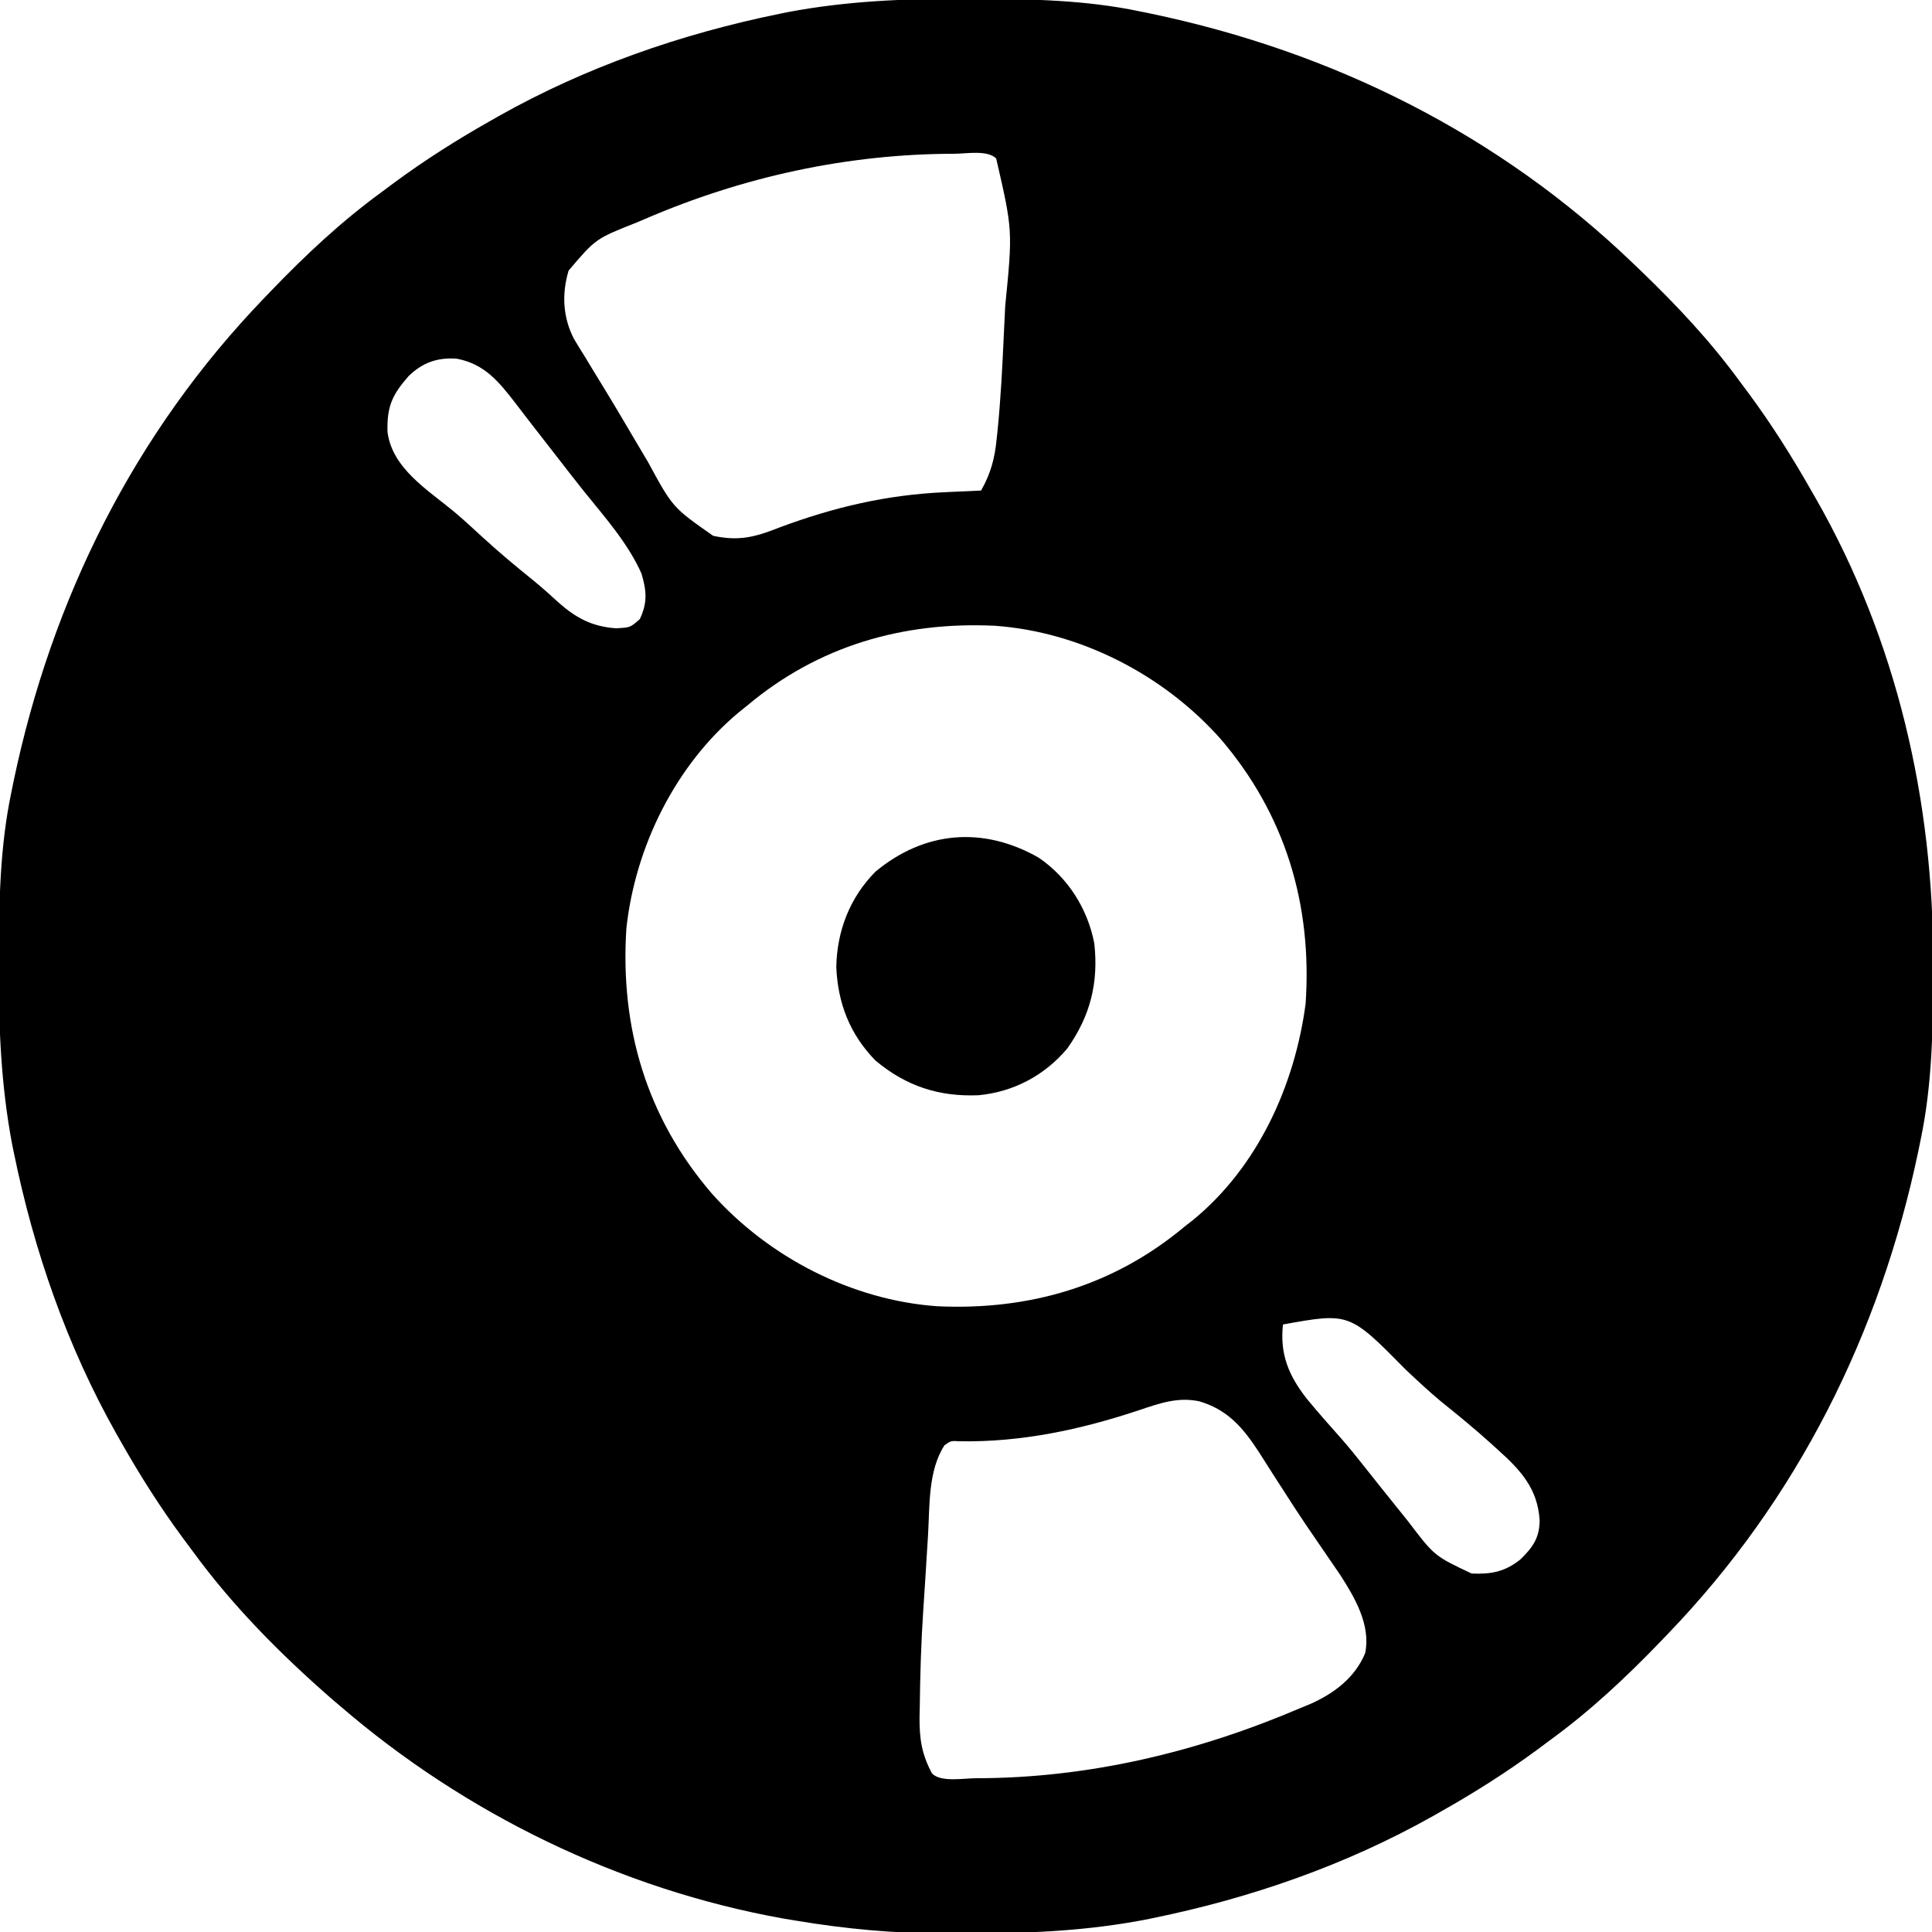
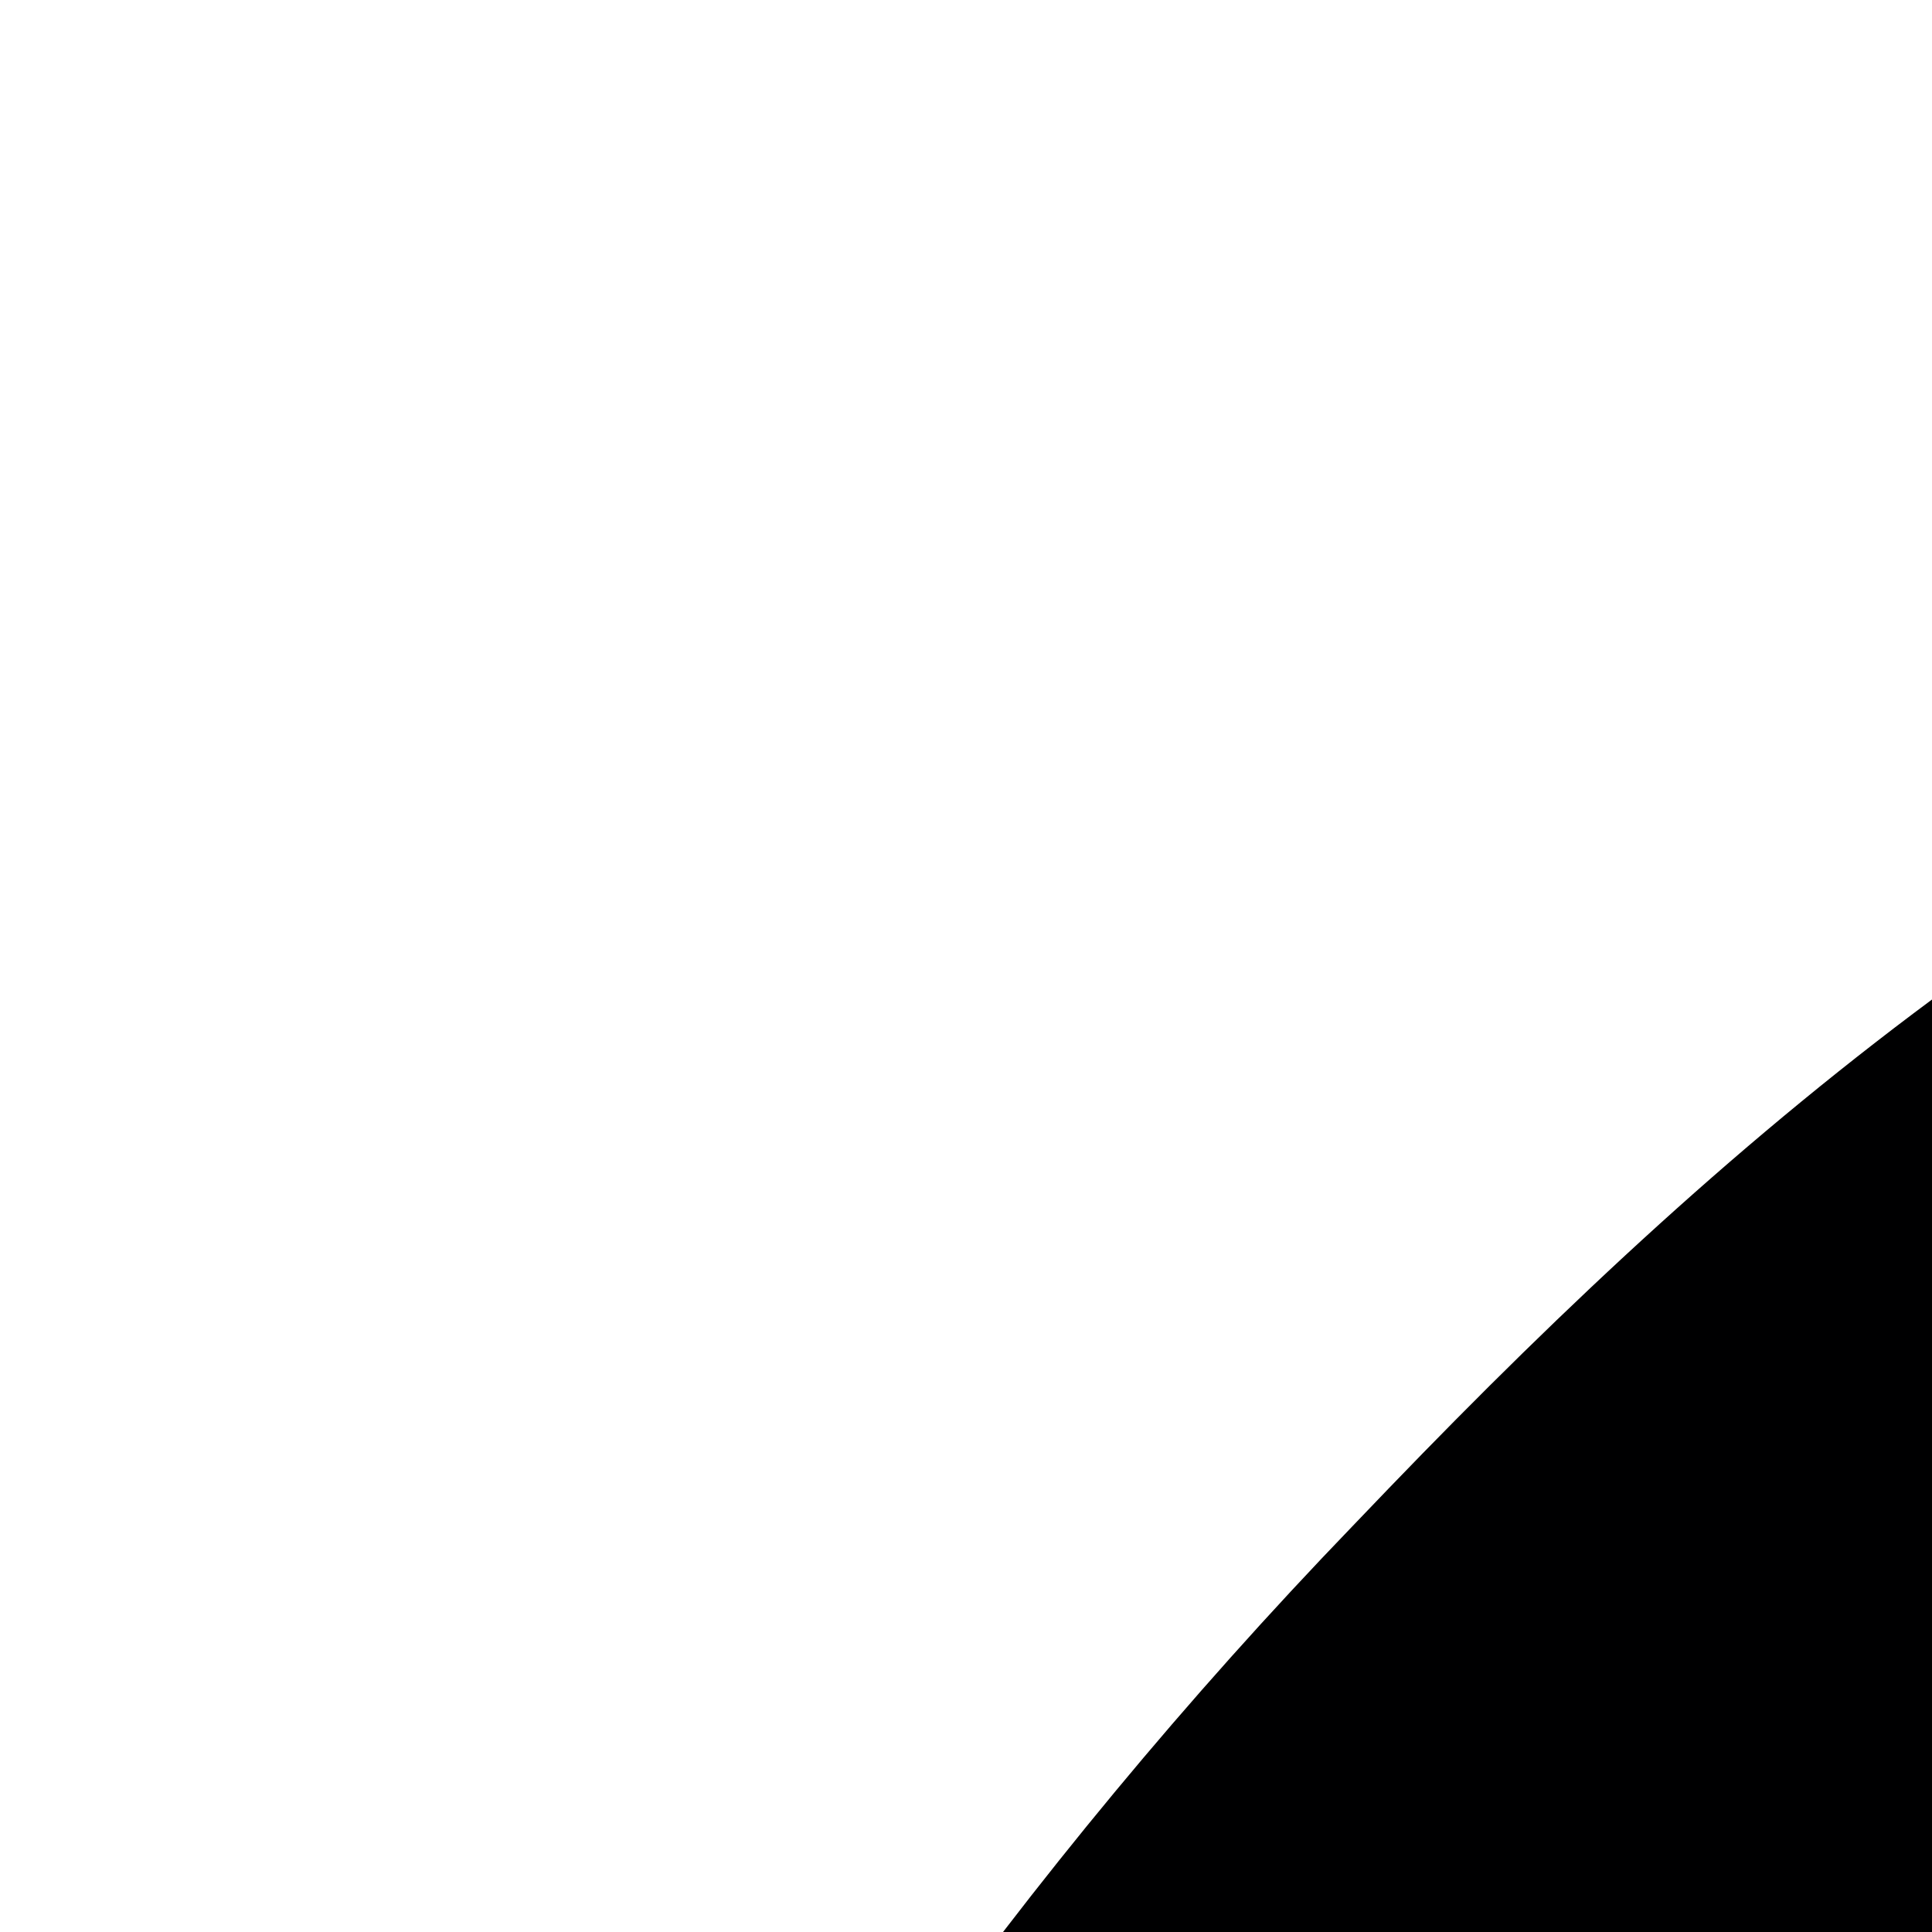
- <svg xmlns="http://www.w3.org/2000/svg" version="1.1" width="512" height="512">
+ <svg xmlns="http://www.w3.org/2000/svg" version="1.1" viewBox="0 0 100 100">
  <path d="M0 0 C1.018 0.002 2.036 0.004 3.085 0.007 C17.694 0.056 32.026 0.307 46.375 3.312 C47.35 3.511 48.325 3.71 49.329 3.915 C97.711 14.035 141.699 35.952 177.375 70.312 C178.364 71.261 178.364 71.261 179.373 72.228 C188.861 81.372 197.601 90.67 205.375 101.312 C206.233 102.464 207.091 103.615 207.949 104.766 C213.987 112.957 219.346 121.471 224.375 130.312 C224.739 130.944 225.104 131.576 225.479 132.227 C247.085 169.975 256.852 212.742 256.688 255.938 C256.685 256.955 256.683 257.973 256.681 259.022 C256.631 273.631 256.38 287.963 253.375 302.312 C253.077 303.775 253.077 303.775 252.773 305.267 C242.652 353.648 220.736 397.637 186.375 433.312 C185.743 433.972 185.111 434.631 184.459 435.311 C175.315 444.799 166.018 453.539 155.375 461.312 C154.224 462.171 153.073 463.029 151.922 463.887 C143.732 469.924 135.23 475.307 126.375 480.312 C125.668 480.715 124.961 481.117 124.232 481.531 C101.097 494.557 75.925 503.306 49.938 508.625 C49.219 508.772 48.5 508.92 47.759 509.072 C33.083 511.861 18.558 512.661 3.648 512.628 C0.708 512.625 -2.23 512.649 -5.17 512.674 C-18.543 512.718 -31.439 511.513 -44.625 509.312 C-46.331 509.03 -46.331 509.03 -48.071 508.742 C-91.338 500.97 -132.388 480.983 -165.625 452.312 C-166.37 451.678 -167.115 451.044 -167.883 450.391 C-181.388 438.579 -194.059 425.829 -204.625 411.312 C-205.481 410.163 -206.338 409.013 -207.195 407.863 C-213.235 399.673 -218.619 391.169 -223.625 382.312 C-224.027 381.605 -224.429 380.898 -224.844 380.169 C-237.869 357.034 -246.618 331.863 -251.938 305.875 C-252.085 305.156 -252.232 304.437 -252.384 303.697 C-255.358 288.05 -255.998 272.577 -255.938 256.688 C-255.935 255.67 -255.933 254.652 -255.931 253.603 C-255.881 238.994 -255.63 224.662 -252.625 210.312 C-252.426 209.338 -252.228 208.363 -252.023 207.358 C-241.902 158.977 -219.986 114.988 -185.625 79.312 C-184.993 78.653 -184.361 77.994 -183.709 77.314 C-174.565 67.826 -165.268 59.086 -154.625 51.312 C-153.474 50.454 -152.323 49.596 -151.172 48.738 C-142.982 42.701 -134.48 37.318 -125.625 32.312 C-124.918 31.91 -124.211 31.508 -123.482 31.094 C-100.347 18.068 -75.175 9.319 -49.188 4 C-48.469 3.853 -47.75 3.705 -47.009 3.553 C-31.363 0.58 -15.889 -0.061 0 0 Z M-84.625 58.312 C-85.8 58.812 -85.8 58.812 -87 59.321 C-97.754 63.572 -97.754 63.572 -104.937 72.016 C-106.778 78.161 -106.482 84.4 -103.527 90.102 C-102.564 91.728 -101.574 93.34 -100.562 94.938 C-100.033 95.816 -99.504 96.694 -98.958 97.598 C-97.811 99.498 -96.653 101.392 -95.487 103.28 C-93.521 106.482 -91.606 109.711 -89.699 112.949 C-88.384 115.175 -87.067 117.4 -85.75 119.625 C-85.132 120.668 -84.515 121.711 -83.879 122.786 C-77.354 134.801 -77.354 134.801 -66.625 142.312 C-59.792 143.765 -55.539 142.665 -49.125 140.125 C-34.684 134.734 -20.636 131.428 -5.188 130.75 C-4.265 130.707 -3.343 130.664 -2.393 130.619 C-0.137 130.514 2.119 130.412 4.375 130.312 C6.919 125.82 8.001 121.805 8.492 116.723 C8.57 115.989 8.648 115.256 8.729 114.501 C9.571 106.15 10.003 97.774 10.38 89.392 C10.5 86.748 10.63 84.106 10.762 81.463 C12.761 61.353 12.761 61.353 8.375 42.312 C6.042 39.979 0.368 41.071 -2.75 41.062 C-31.005 41.093 -58.7 47.135 -84.625 58.312 Z M-147.359 100.004 C-151.693 104.946 -153.089 108.035 -152.938 114.672 C-151.793 124.345 -142.374 130.069 -135.391 135.83 C-132.835 137.976 -130.387 140.233 -127.938 142.5 C-123.49 146.581 -118.896 150.426 -114.191 154.207 C-111.844 156.132 -109.609 158.134 -107.375 160.188 C-102.823 164.175 -98.589 166.369 -92.438 166.812 C-88.605 166.629 -88.605 166.629 -86.062 164.375 C-84.003 159.986 -84.267 156.918 -85.625 152.312 C-89.273 144.133 -95.446 137.268 -101.014 130.334 C-103.366 127.383 -105.677 124.4 -107.988 121.417 C-109.784 119.1 -111.584 116.788 -113.387 114.477 C-115.299 112.023 -117.2 109.563 -119.082 107.086 C-123.436 101.442 -127.238 96.753 -134.562 95.375 C-139.662 94.996 -143.646 96.383 -147.359 100.004 Z M-57.625 187.312 C-58.365 187.907 -59.105 188.501 -59.867 189.113 C-76.646 203.135 -87.266 224.682 -89.625 246.312 C-91.336 272.565 -84.295 296.517 -66.948 316.657 C-51.892 333.512 -29.894 344.875 -7.25 346.481 C17.117 347.62 39.503 341.129 58.375 325.312 C59.092 324.753 59.808 324.194 60.547 323.617 C77.698 309.568 87.495 287.979 90.375 266.312 C92.171 240.096 85.002 216.058 67.698 195.968 C52.642 179.113 30.644 167.75 8 166.144 C-16.345 165.006 -38.784 171.476 -57.625 187.312 Z M84.375 351.312 C83.521 359.138 85.838 364.77 90.661 370.964 C93.669 374.621 96.809 378.159 99.956 381.696 C101.81 383.808 103.569 385.984 105.312 388.188 C108.857 392.661 112.417 397.12 116 401.562 C116.539 402.237 117.077 402.911 117.633 403.605 C124.506 412.653 124.506 412.653 134.375 417.312 C139.525 417.548 143.252 416.844 147.312 413.562 C150.577 410.359 152.346 407.925 152.398 403.211 C151.864 394.8 147.357 389.914 141.312 384.5 C140.739 383.978 140.165 383.456 139.574 382.918 C135.238 379.004 130.747 375.311 126.188 371.66 C122.966 368.971 119.927 366.127 116.875 363.25 C101.986 348.142 101.986 348.142 84.375 351.312 Z M46.129 374.062 C30.743 379.186 15.001 382.547 -1.309 382.266 C-3.62 382.122 -3.62 382.122 -5.312 383.312 C-9.716 390.023 -9.226 399.476 -9.688 407.188 C-9.77 408.484 -9.852 409.78 -9.937 411.116 C-10.099 413.692 -10.258 416.268 -10.414 418.844 C-10.588 421.699 -10.775 424.553 -10.973 427.406 C-11.532 435.764 -11.773 444.124 -11.875 452.5 C-11.896 453.469 -11.918 454.438 -11.94 455.437 C-11.967 461.196 -11.357 465.215 -8.625 470.312 C-6.232 472.705 -0.197 471.554 3 471.562 C32.851 471.551 61.695 464.638 89.062 452.938 C89.888 452.599 90.714 452.26 91.565 451.911 C97.862 449.113 103.464 444.96 106.167 438.386 C107.677 430.939 103.404 423.662 99.484 417.586 C98.374 415.946 97.254 414.314 96.125 412.688 C94.877 410.863 93.629 409.037 92.383 407.211 C91.405 405.783 91.405 405.783 90.407 404.327 C88.283 401.177 86.226 397.99 84.18 394.789 C83.483 393.71 82.786 392.63 82.067 391.518 C80.719 389.427 79.381 387.328 78.058 385.22 C73.845 378.752 69.793 373.899 62.188 371.672 C56.43 370.457 51.578 372.244 46.129 374.062 Z " fill="#000001" transform="translate(255.625,-0.3125)" />
  <path d="M0 0 C7.768 5.292 12.962 13.501 14.746 22.715 C15.905 33.149 13.689 41.949 7.621 50.527 C1.631 57.7 -6.672 62.108 -15.965 62.965 C-26.48 63.397 -35.145 60.535 -43.246 53.77 C-50.028 46.829 -53.234 38.561 -53.629 28.965 C-53.437 19.362 -50.041 10.592 -43.254 3.715 C-30.26 -7.072 -14.714 -8.39 0 0 Z " fill="#000001" transform="translate(275.2539,227.2852)" />
</svg>
